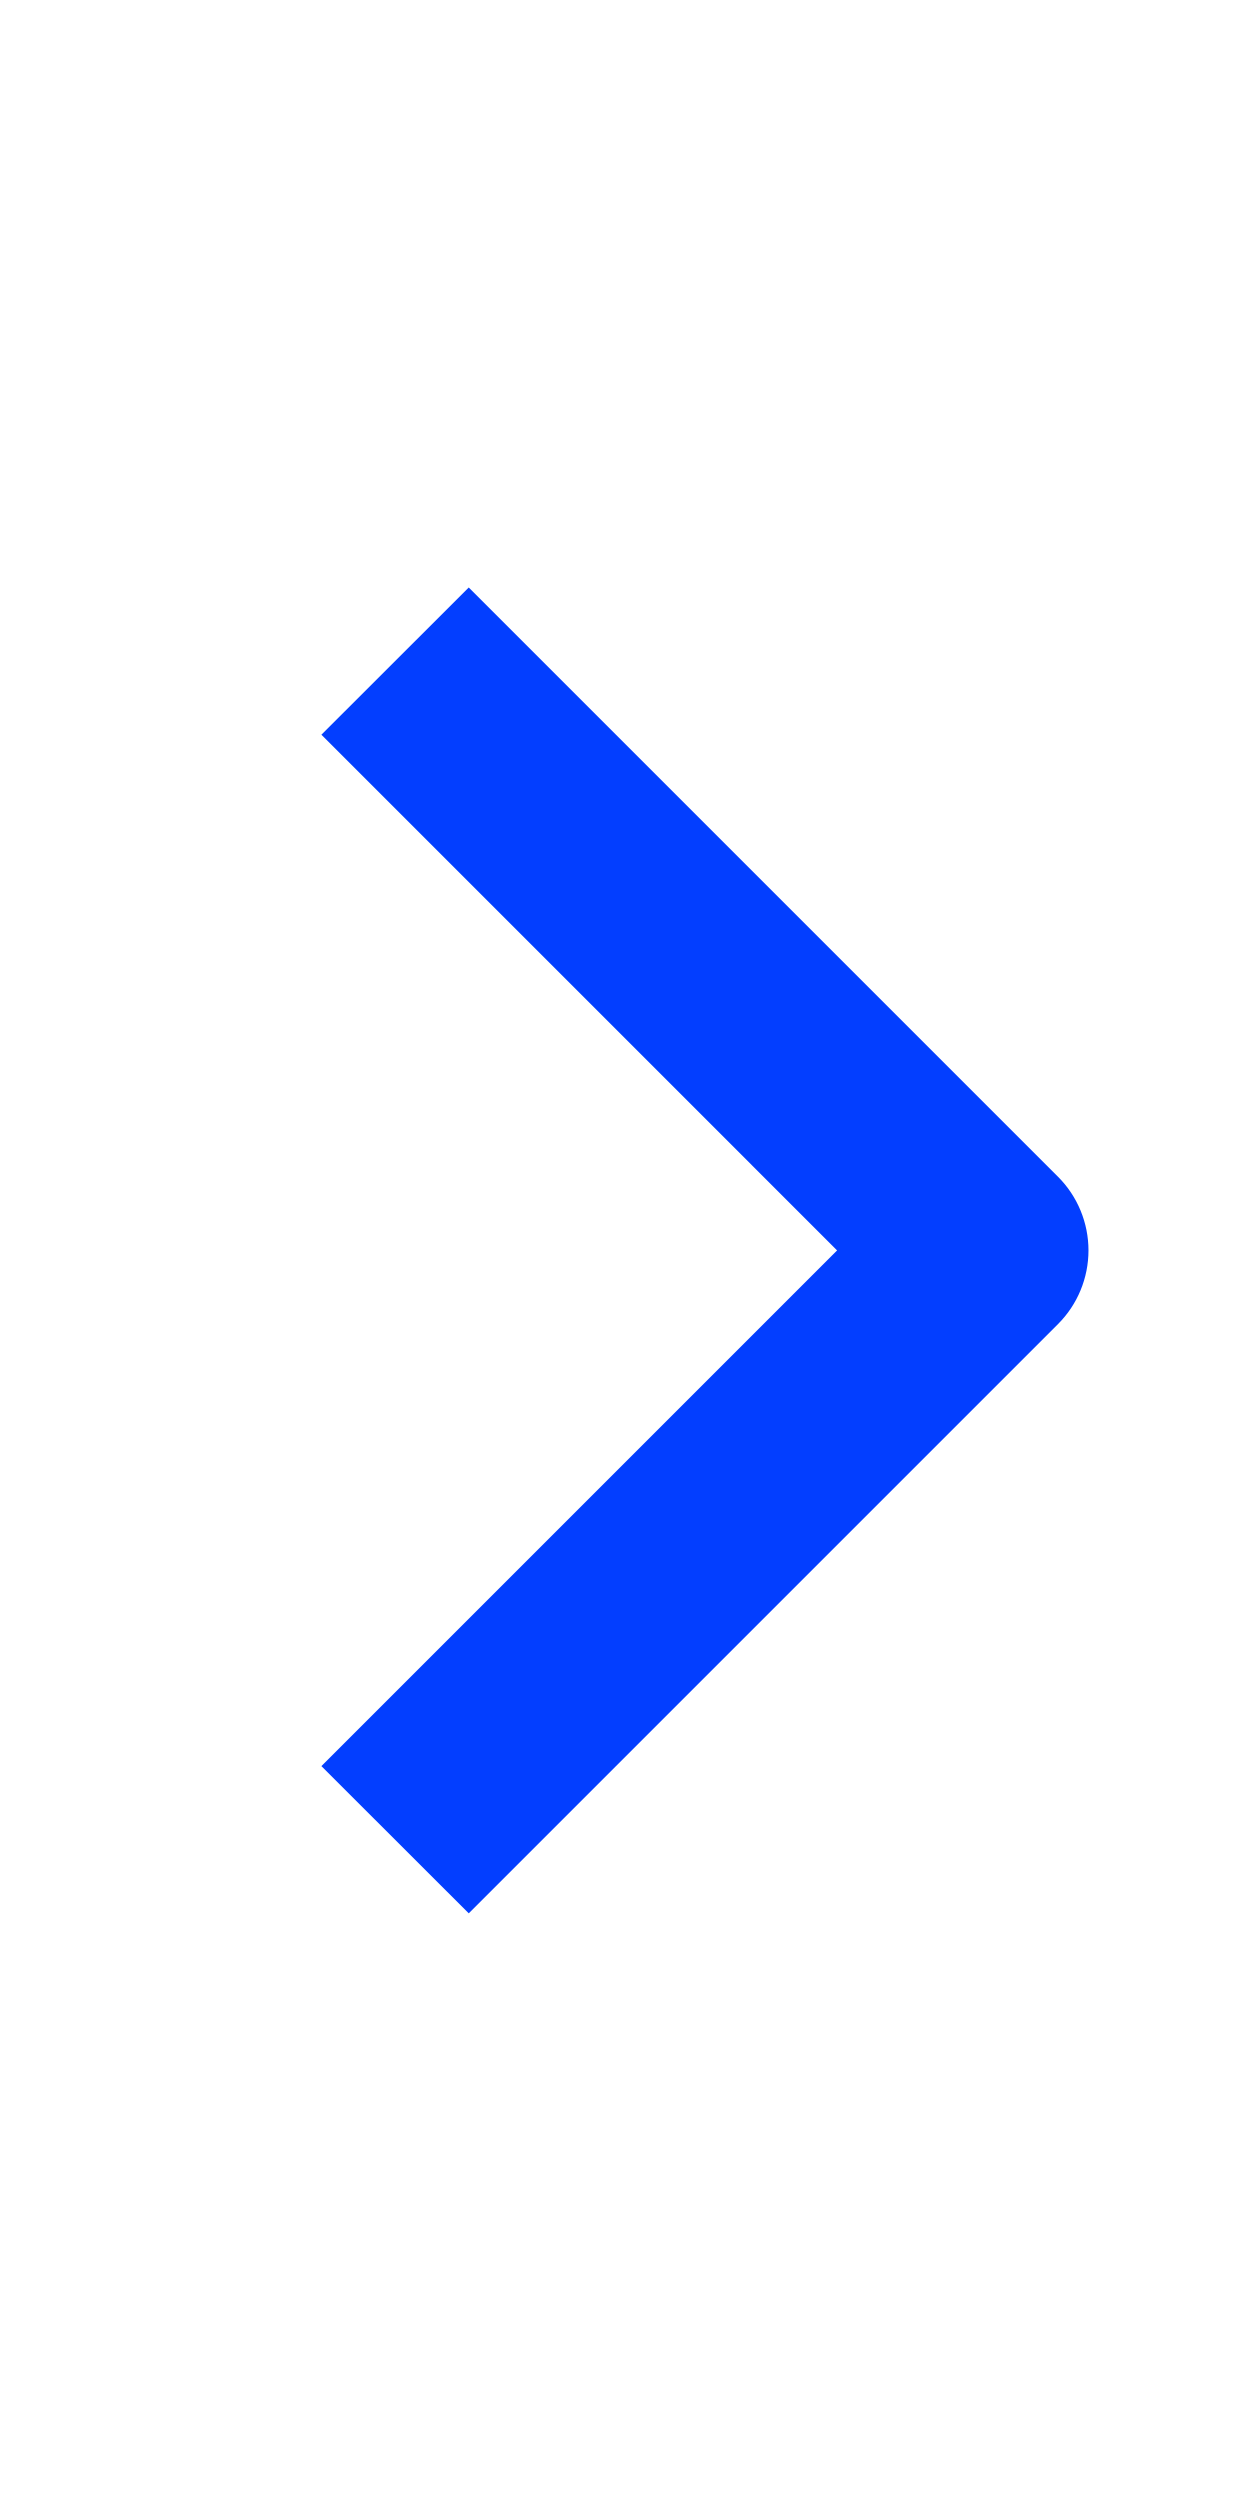
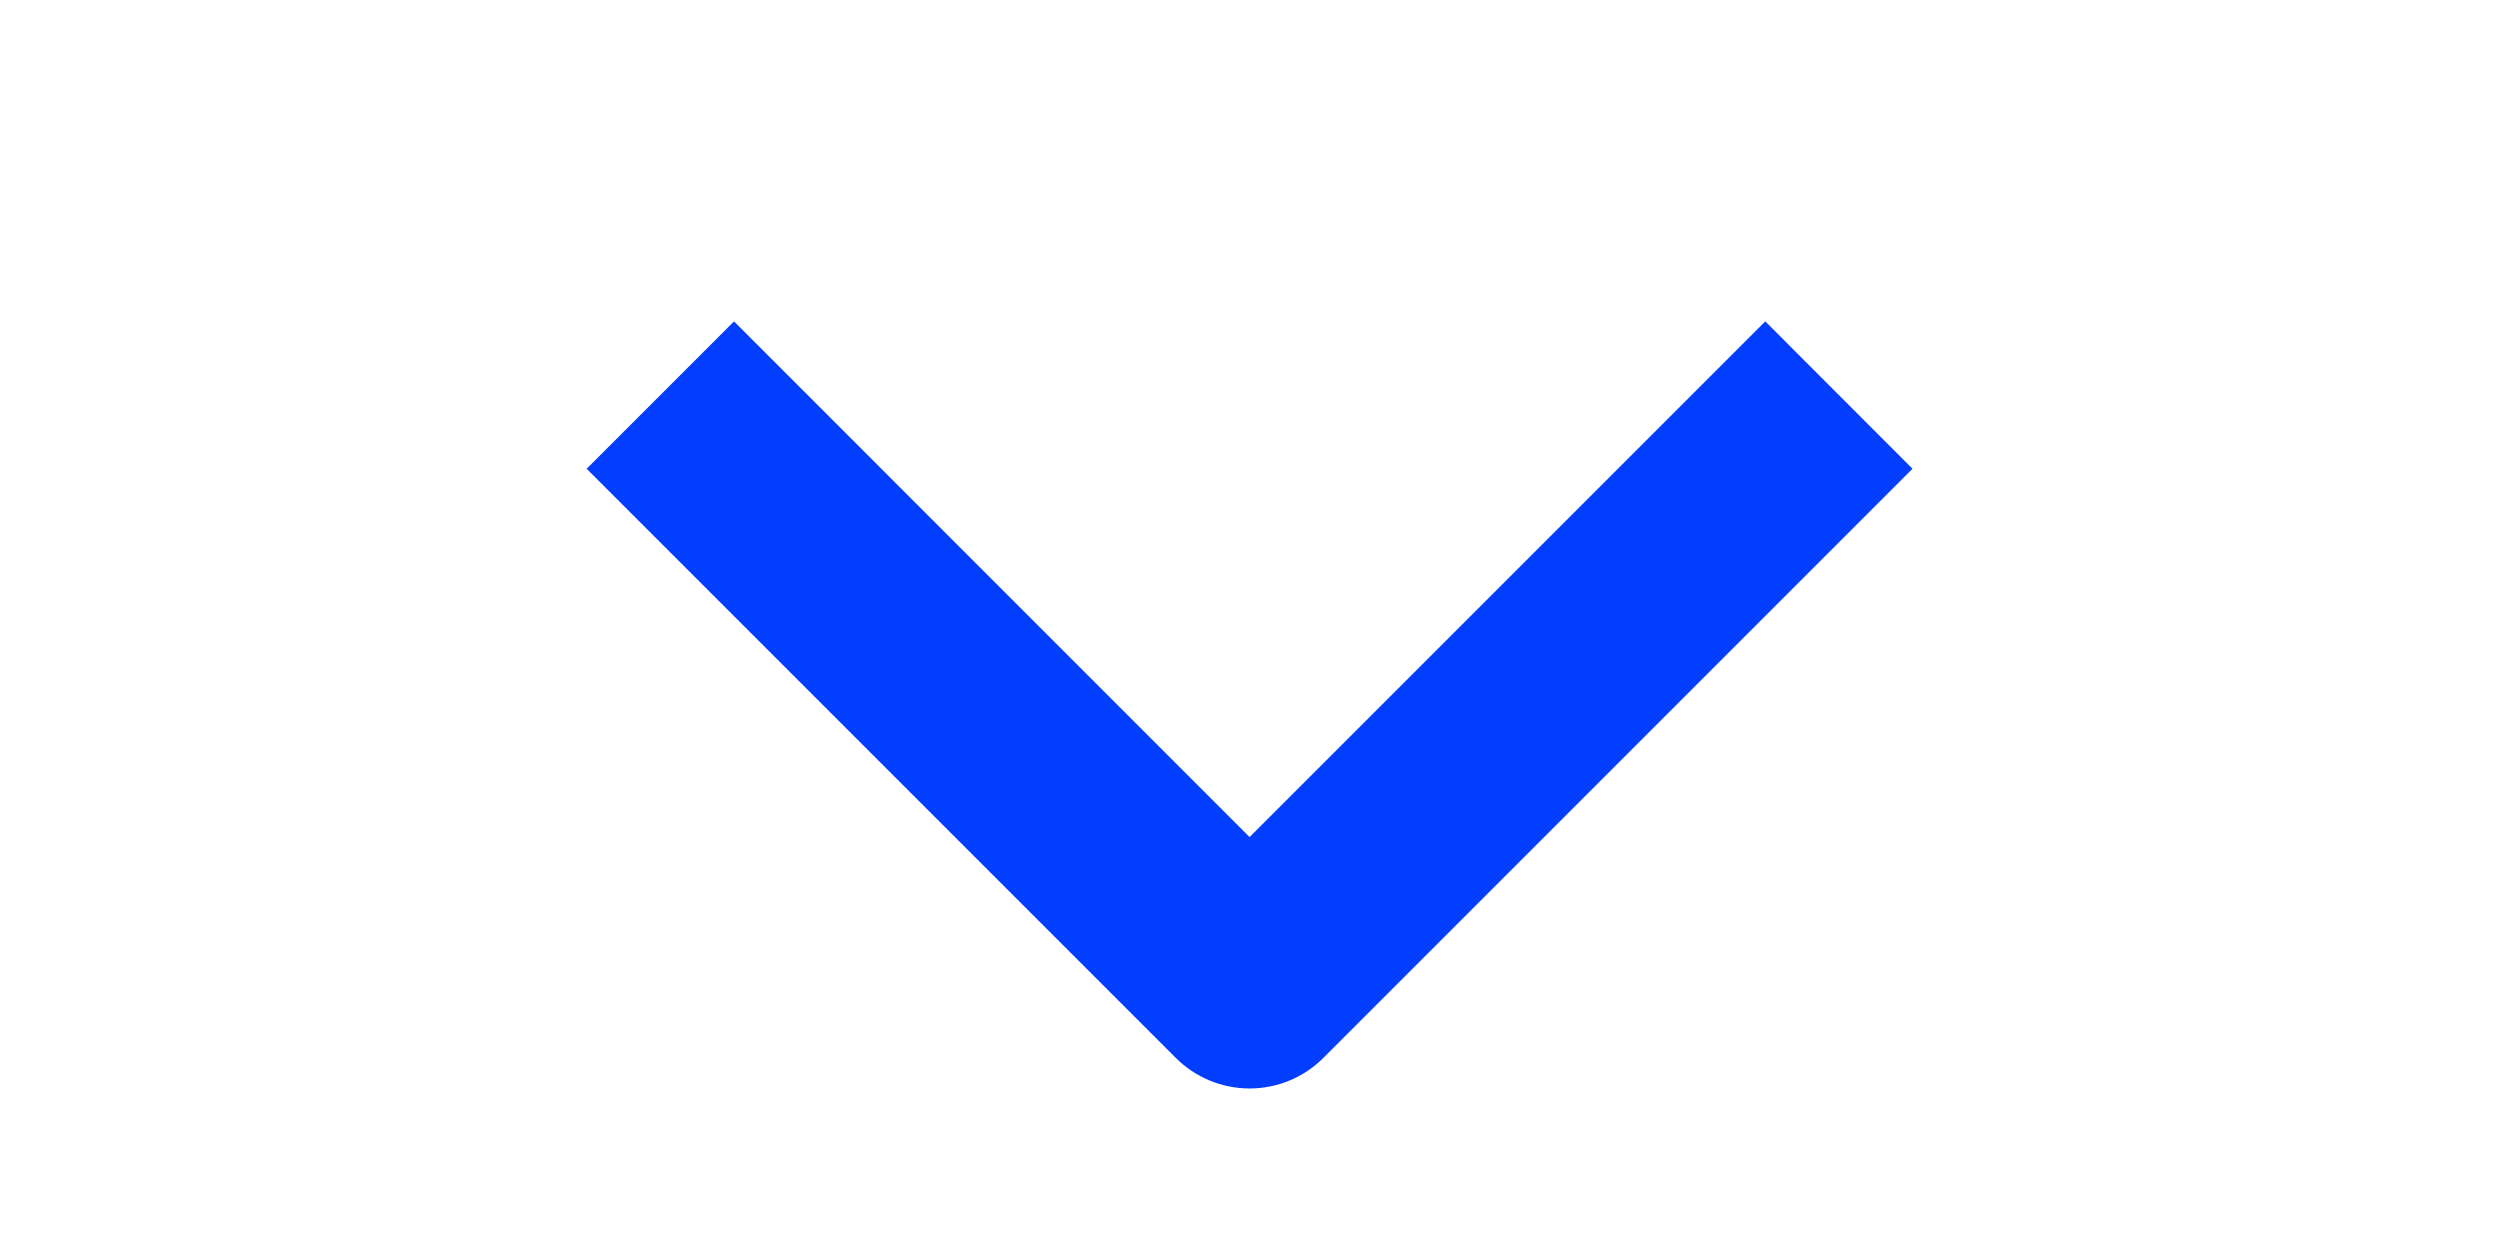
- <svg xmlns="http://www.w3.org/2000/svg" width="9" height="18" viewBox="0 0 9 18" fill="none">
-   <path fill-rule="evenodd" clip-rule="evenodd" d="M7.618 9.533L3.375 13.776L2.314 12.716L6.027 9.003L2.314 5.29L3.375 4.23L7.618 8.473C7.758 8.613 7.837 8.804 7.837 9.003C7.837 9.202 7.758 9.393 7.618 9.533Z" fill="#033EFF" />
+ <svg xmlns="http://www.w3.org/2000/svg" width="18" height="9" viewBox="0 0 18 9" fill="none">
+   <path fill-rule="evenodd" clip-rule="evenodd" d="M8.467 7.618L4.224 3.375L5.285 2.314L8.997 6.027L12.71 2.314L13.77 3.375L9.527 7.618C9.387 7.758 9.196 7.837 8.997 7.837C8.798 7.837 8.607 7.758 8.467 7.618Z" fill="#033EFF" />
</svg>
